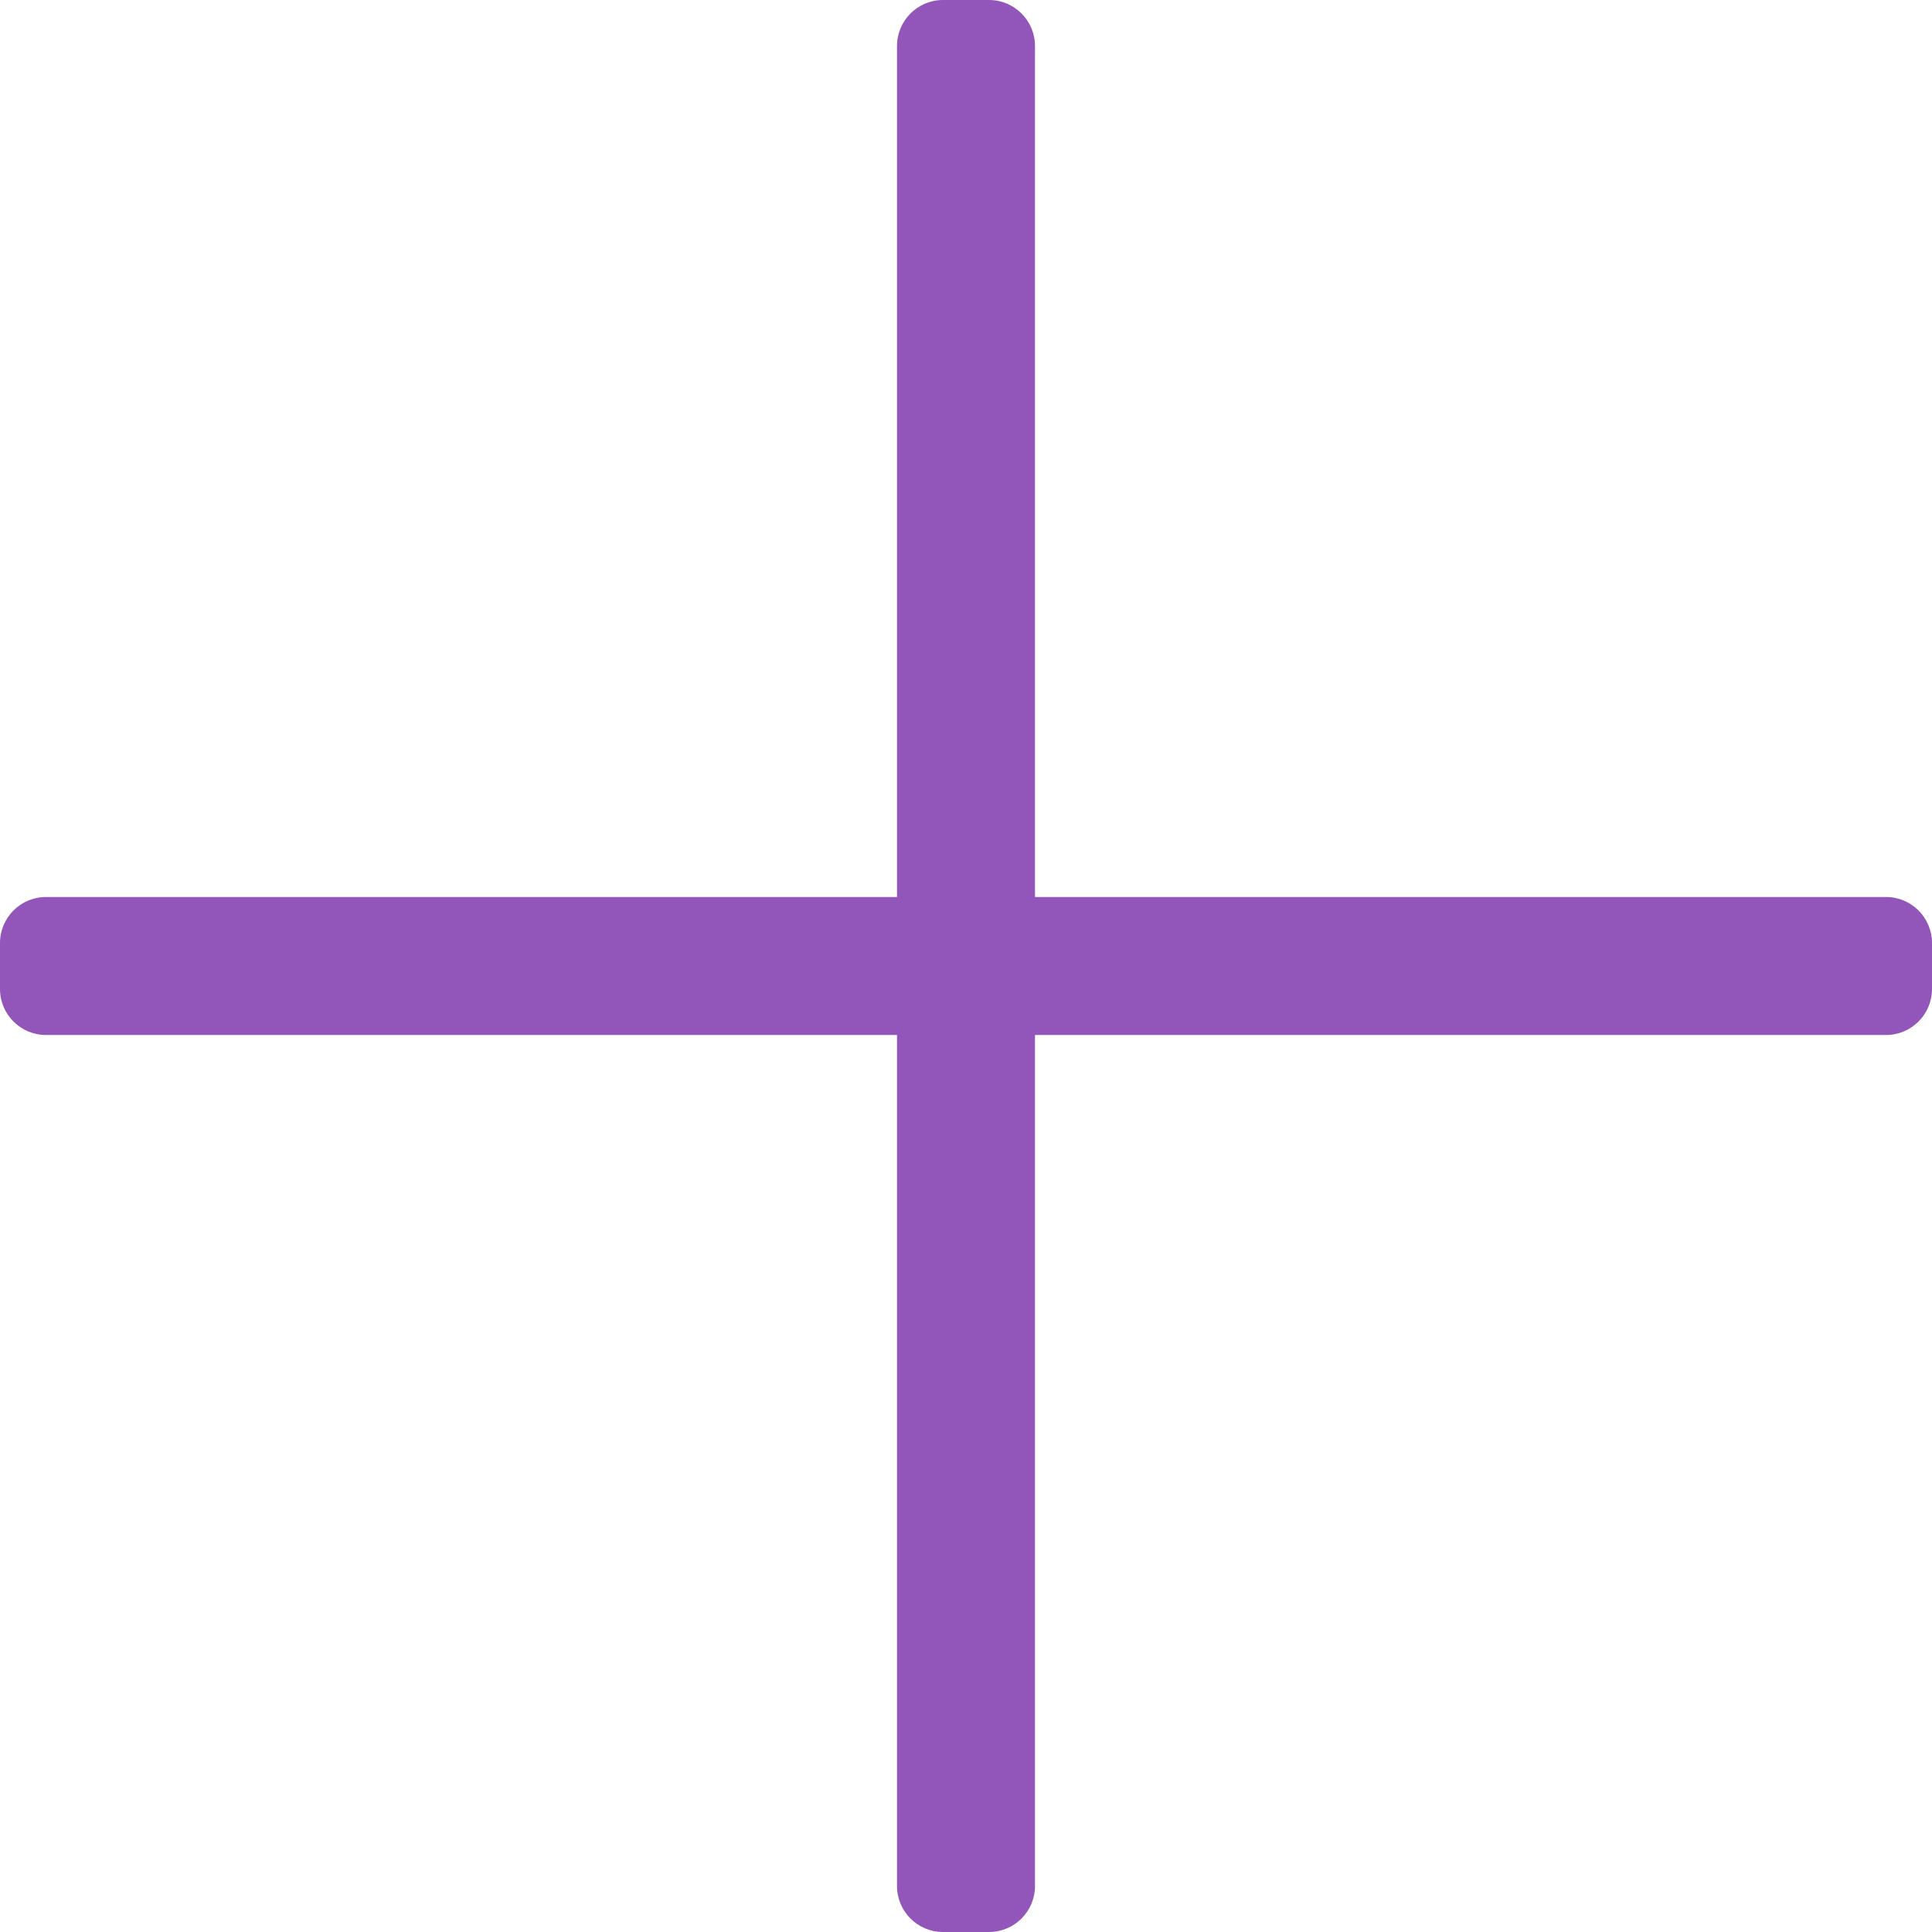
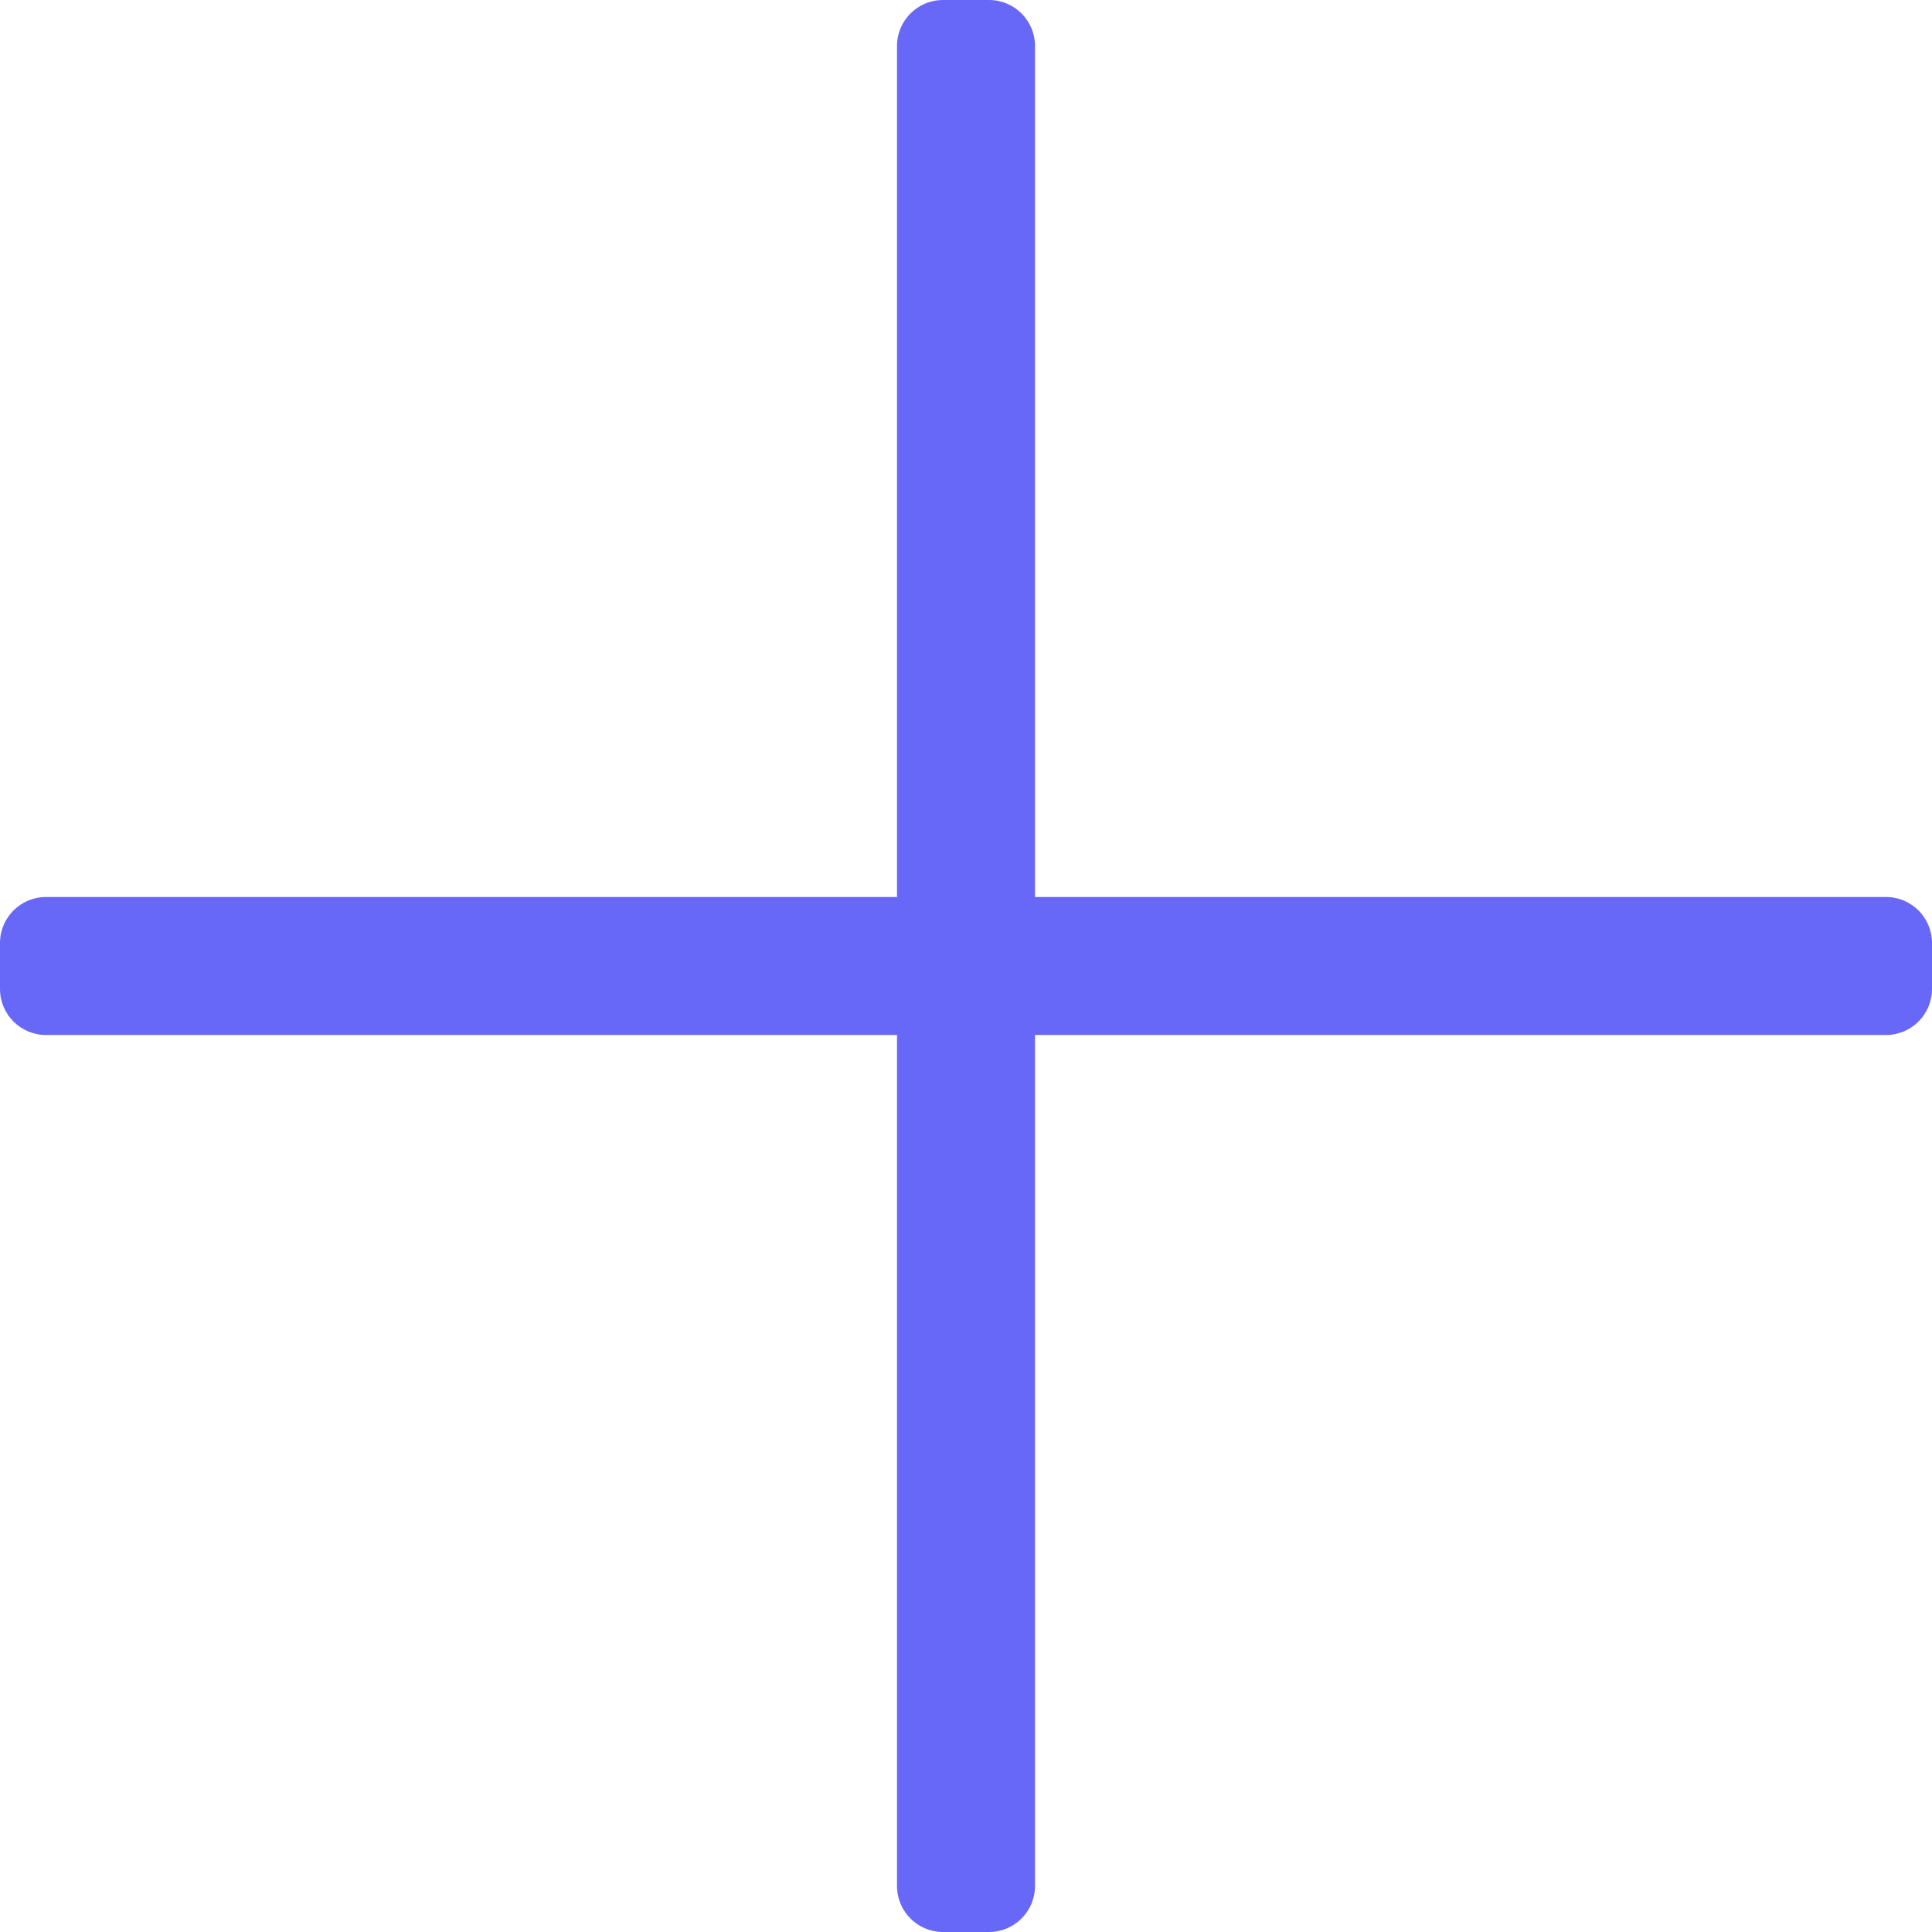
<svg xmlns="http://www.w3.org/2000/svg" id="添加" width="42" height="42" viewBox="0 0 42 42">
  <defs>
    <style>
      .cls-1 {
-         fill: #9256ba;
+         fill: #6868F8;
      }
    </style>
  </defs>
  <rect id="矩形" class="cls-1" width="42" height="3" rx="1" transform="translate(0 19.5)" />
  <rect id="矩形_copy_2" data-name="矩形 copy 2" class="cls-1" width="42" height="3" rx="1" transform="translate(19.5 42) rotate(-90)" />
</svg>
